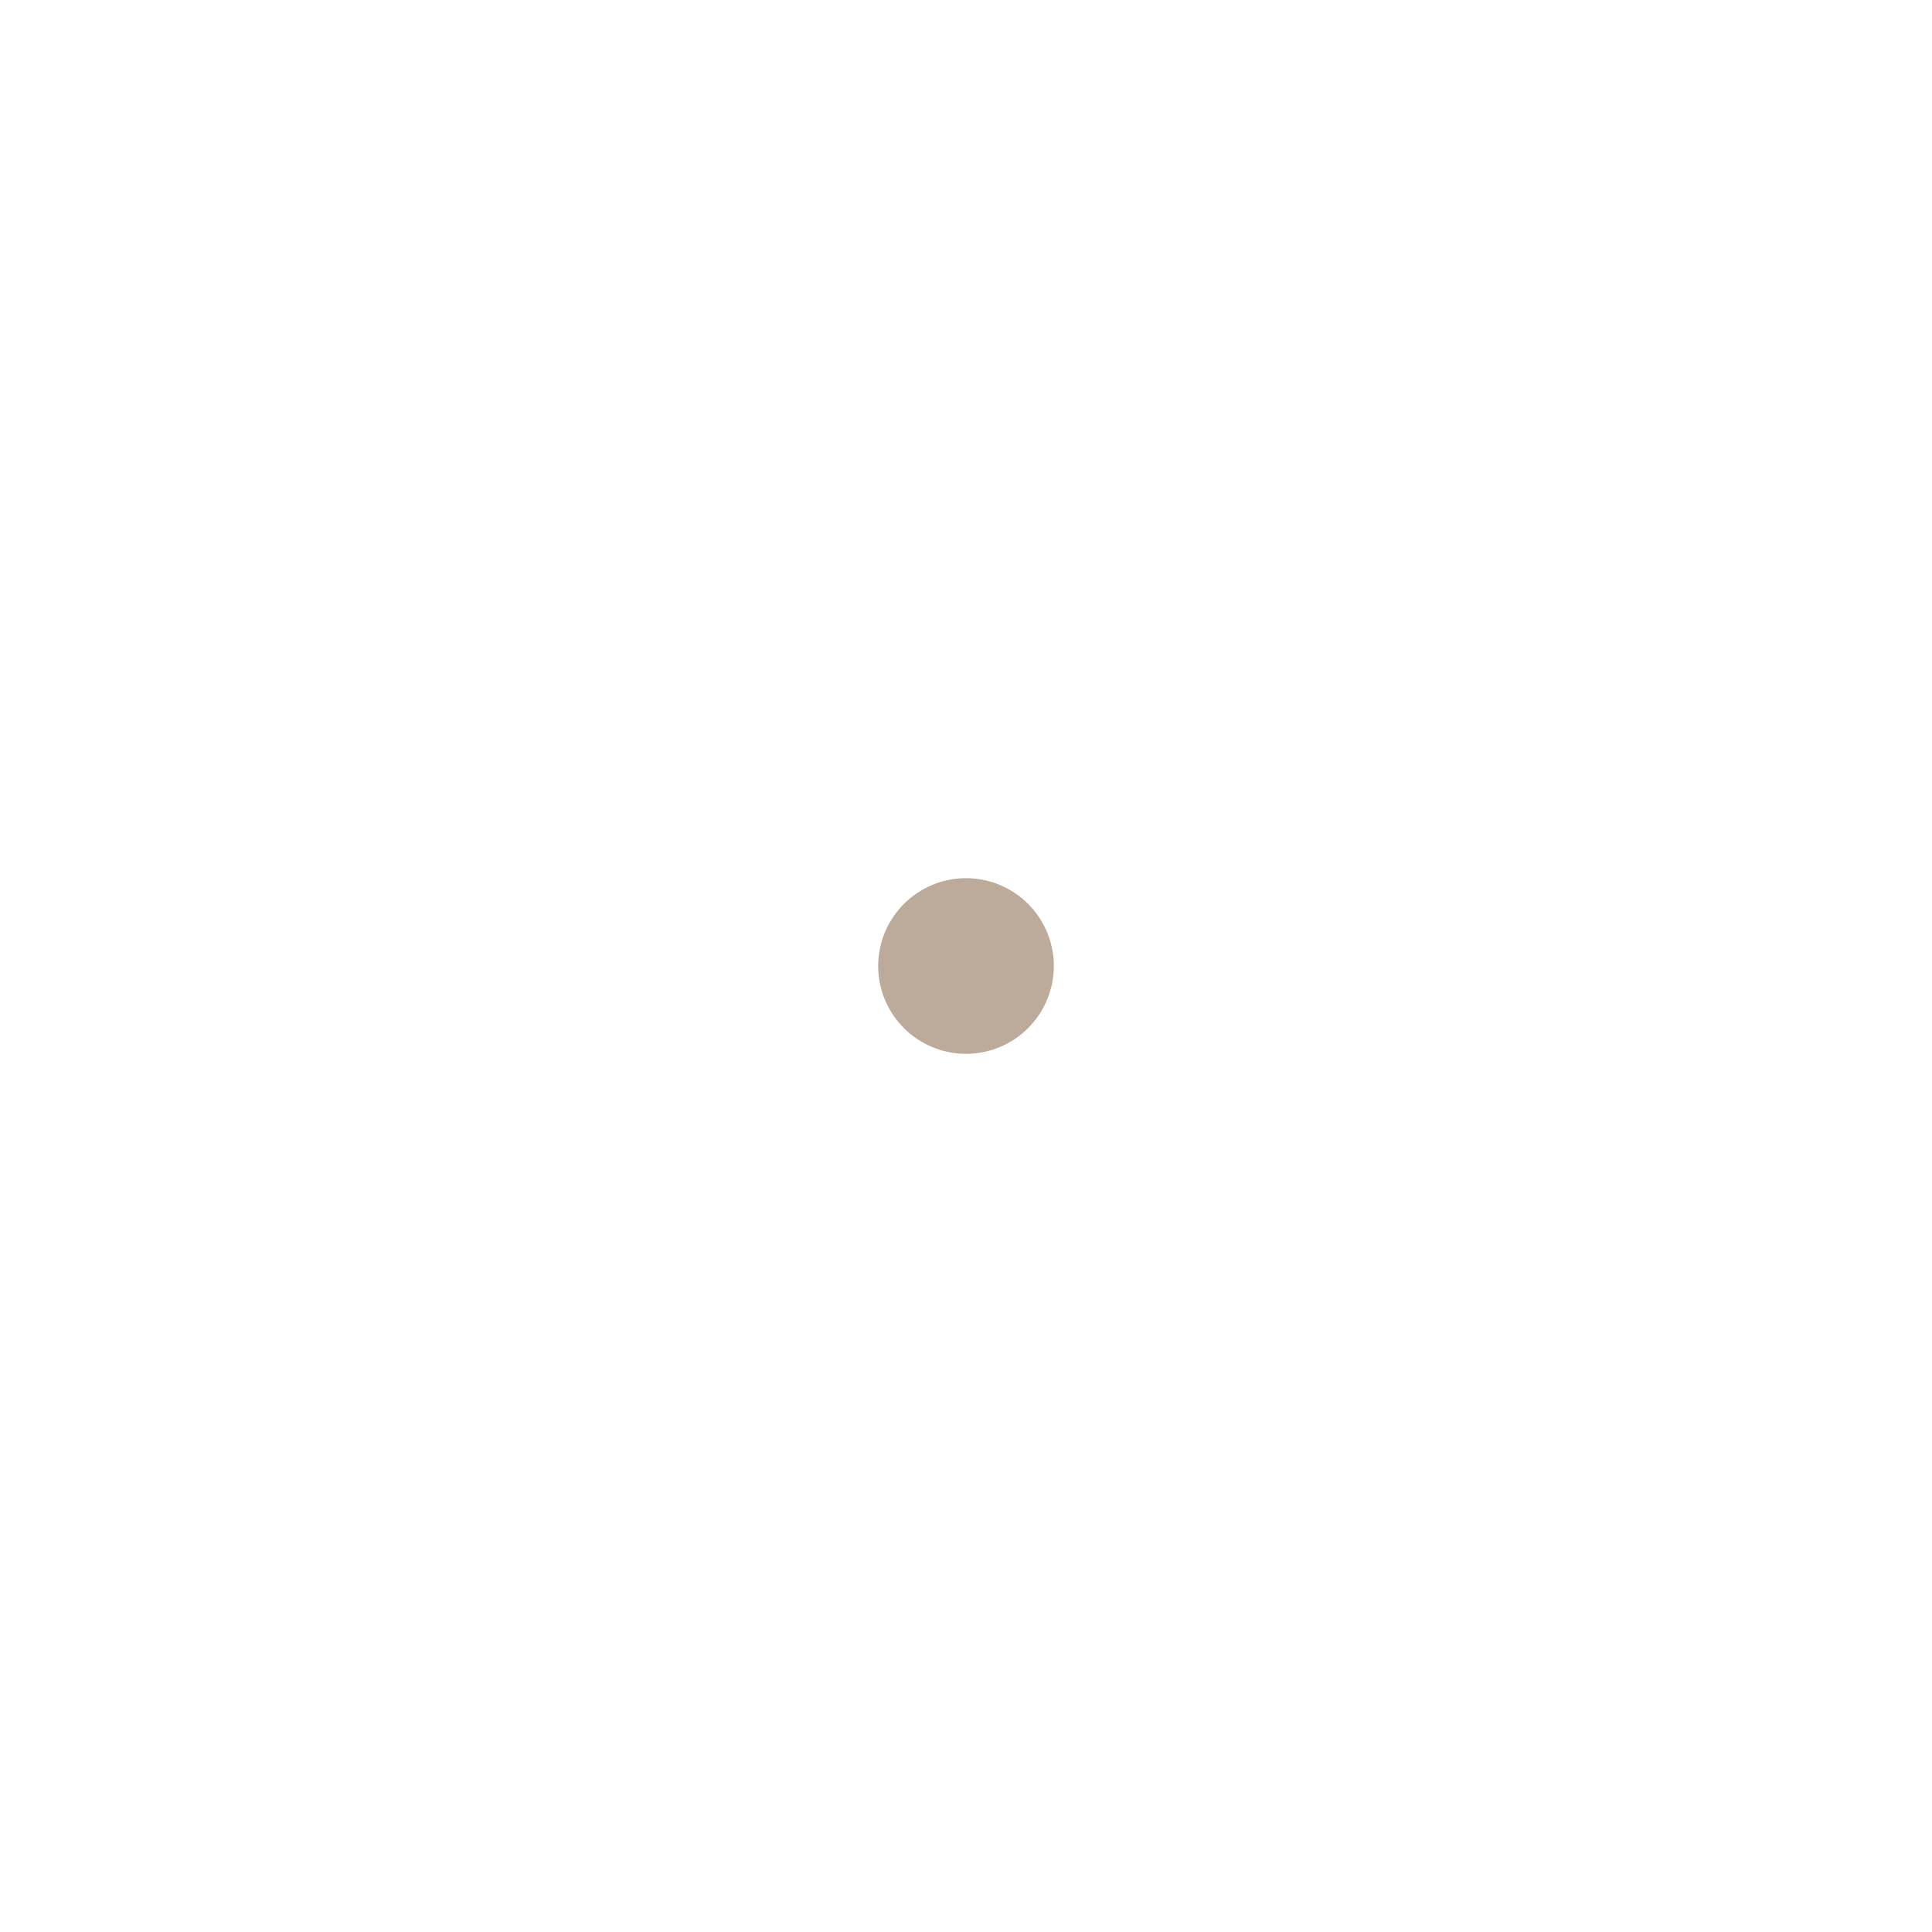
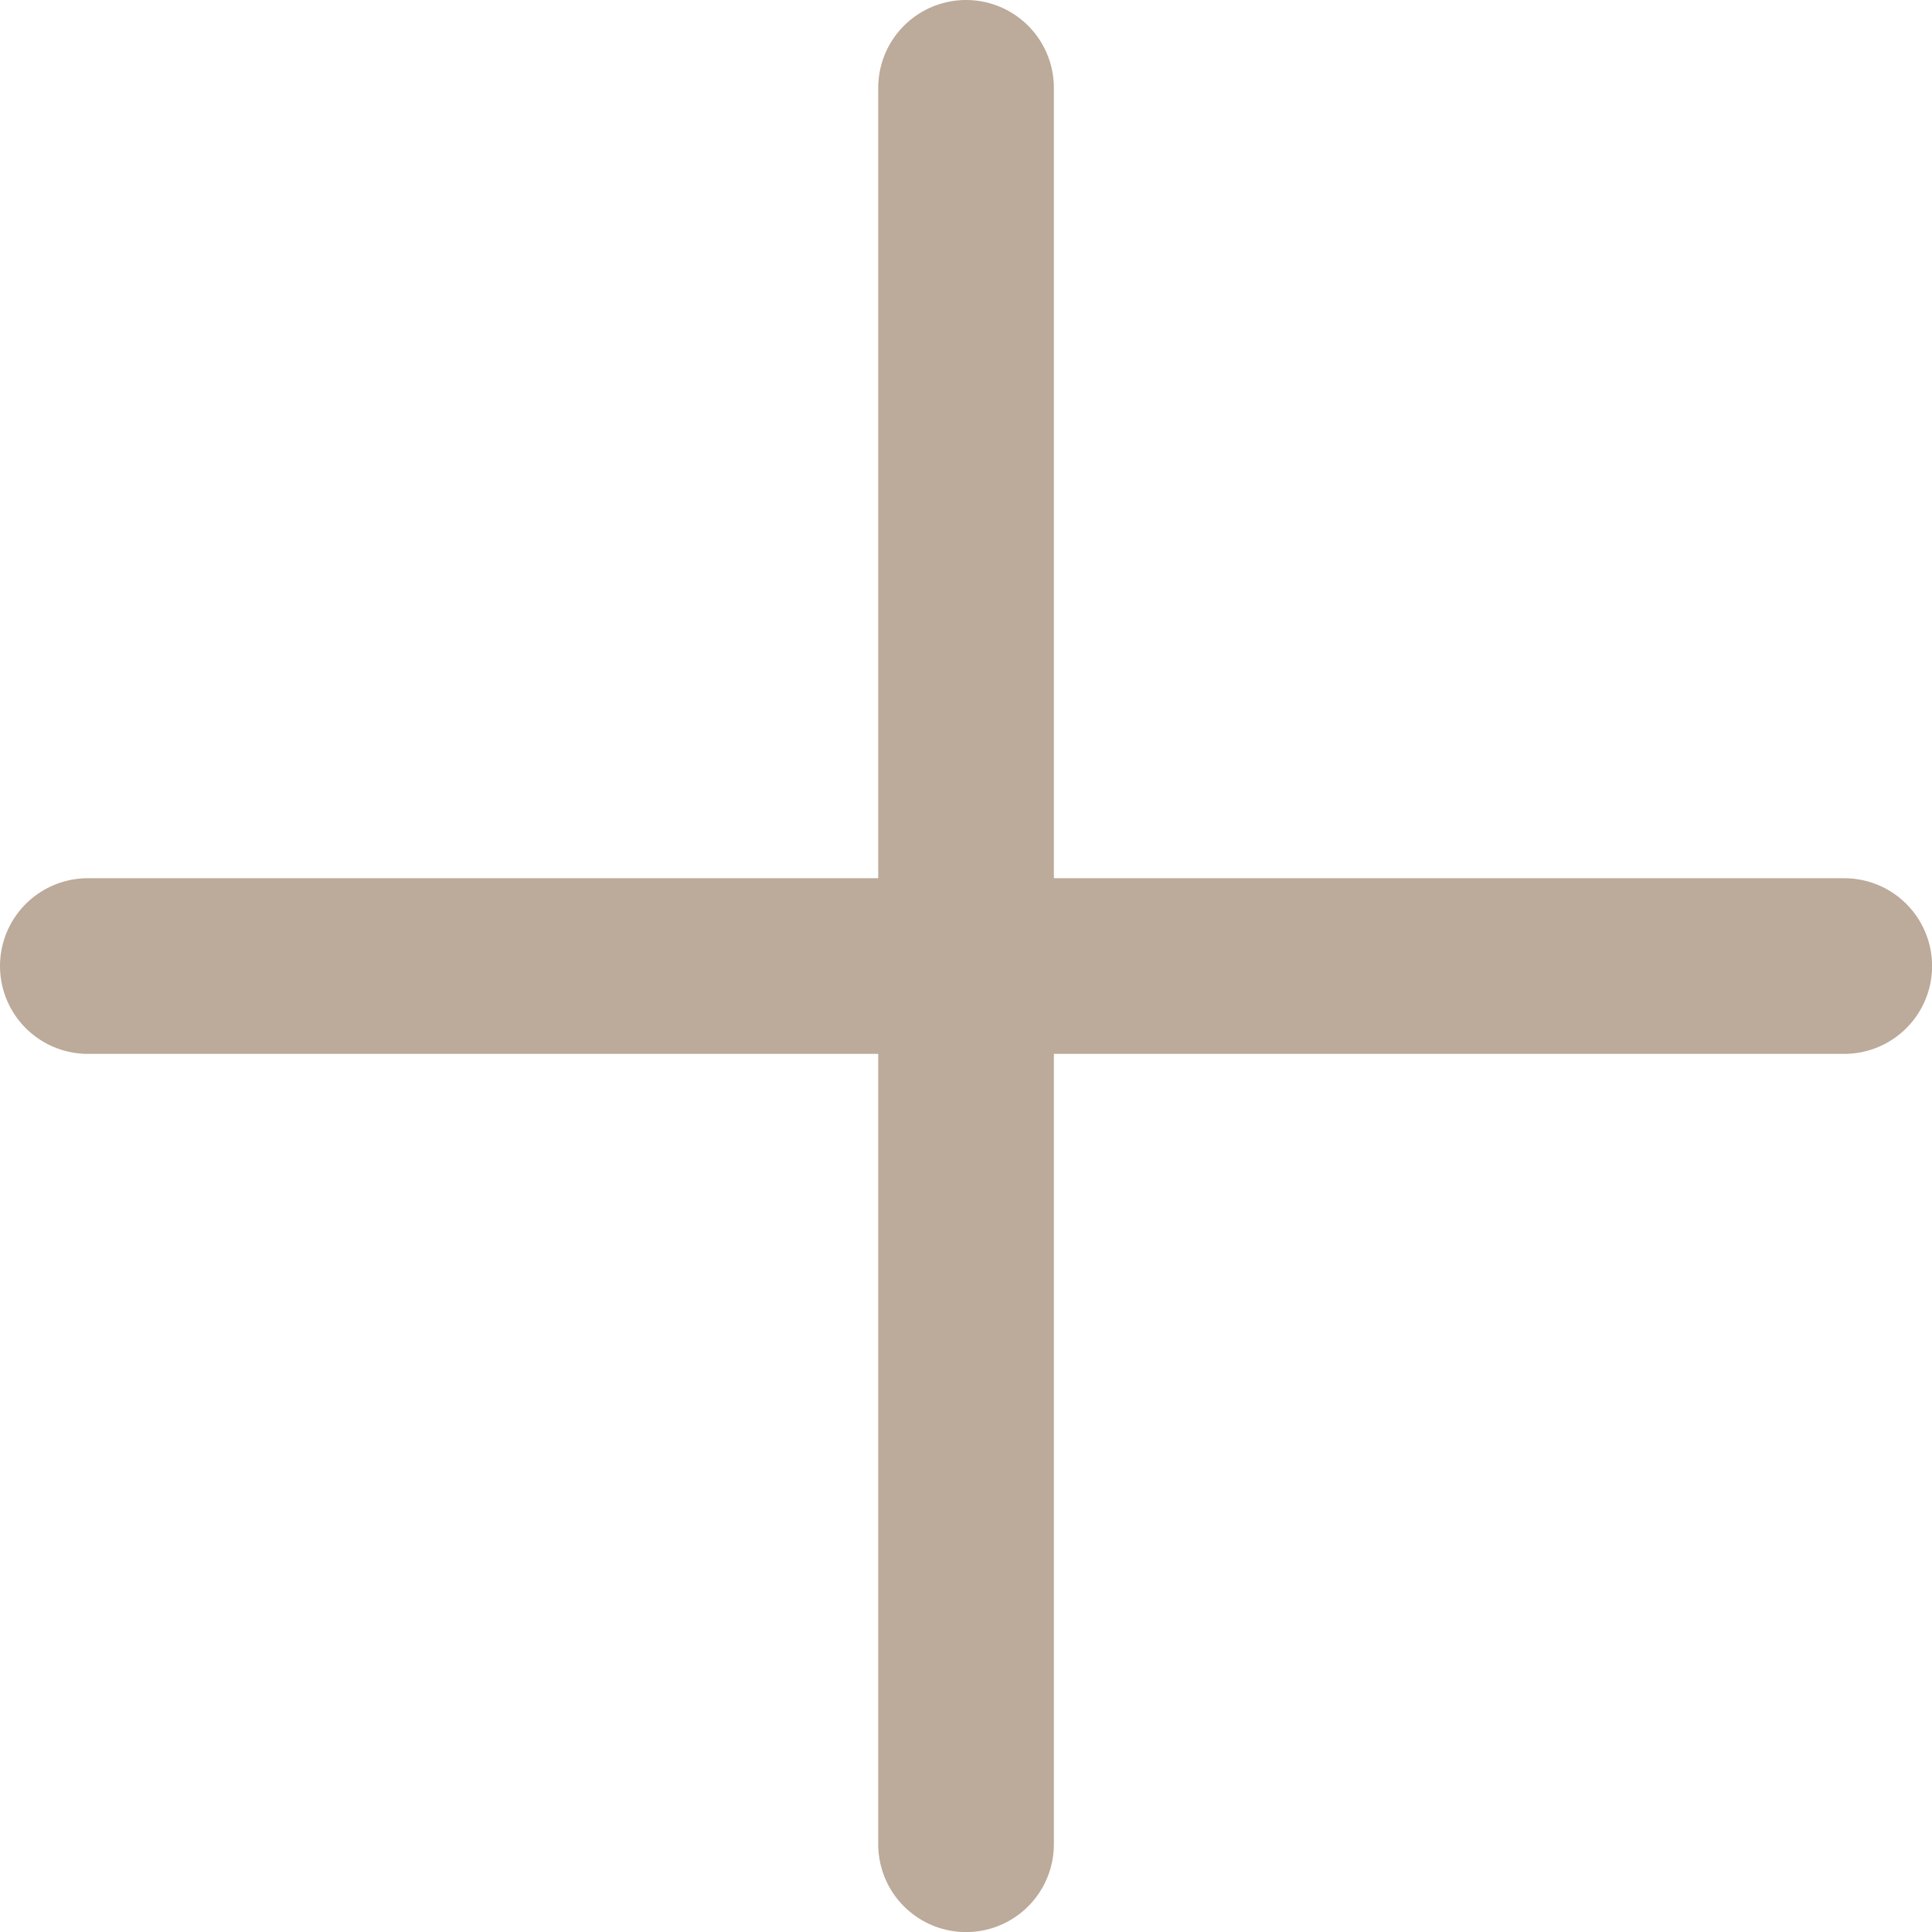
- <svg xmlns="http://www.w3.org/2000/svg" width="22" height="22" viewBox="0 0 22 22">
-   <g id="FeatherIconSet_Feather_Math_plus" data-name="FeatherIconSet/Feather_Math/plus" transform="translate(60 5)">
-     <path id="Combined_Shape" data-name="Combined Shape" d="M10,10h0v0h0v0Z" transform="translate(-59 -4)" fill="none" stroke="#bcaa9a" stroke-linecap="round" stroke-linejoin="round" stroke-miterlimit="10" stroke-width="2" />
+ <svg xmlns="http://www.w3.org/2000/svg" width="21.999" height="21.999" viewBox="0 0 21.999 21.999">
+   <g id="Group_464" data-name="Group 464" transform="translate(-103 -260)">
+     <path id="Path" d="M.5,0V20" transform="translate(113.5 261)" fill="none" stroke="#bcaa9a" stroke-linecap="round" stroke-linejoin="round" stroke-miterlimit="10" stroke-width="2" />
+     <path id="Path-2" data-name="Path" d="M0,.5H20" transform="translate(104 270.5)" fill="none" stroke="#bcaa9a" stroke-linecap="round" stroke-linejoin="round" stroke-miterlimit="10" stroke-width="2" />
  </g>
</svg>
